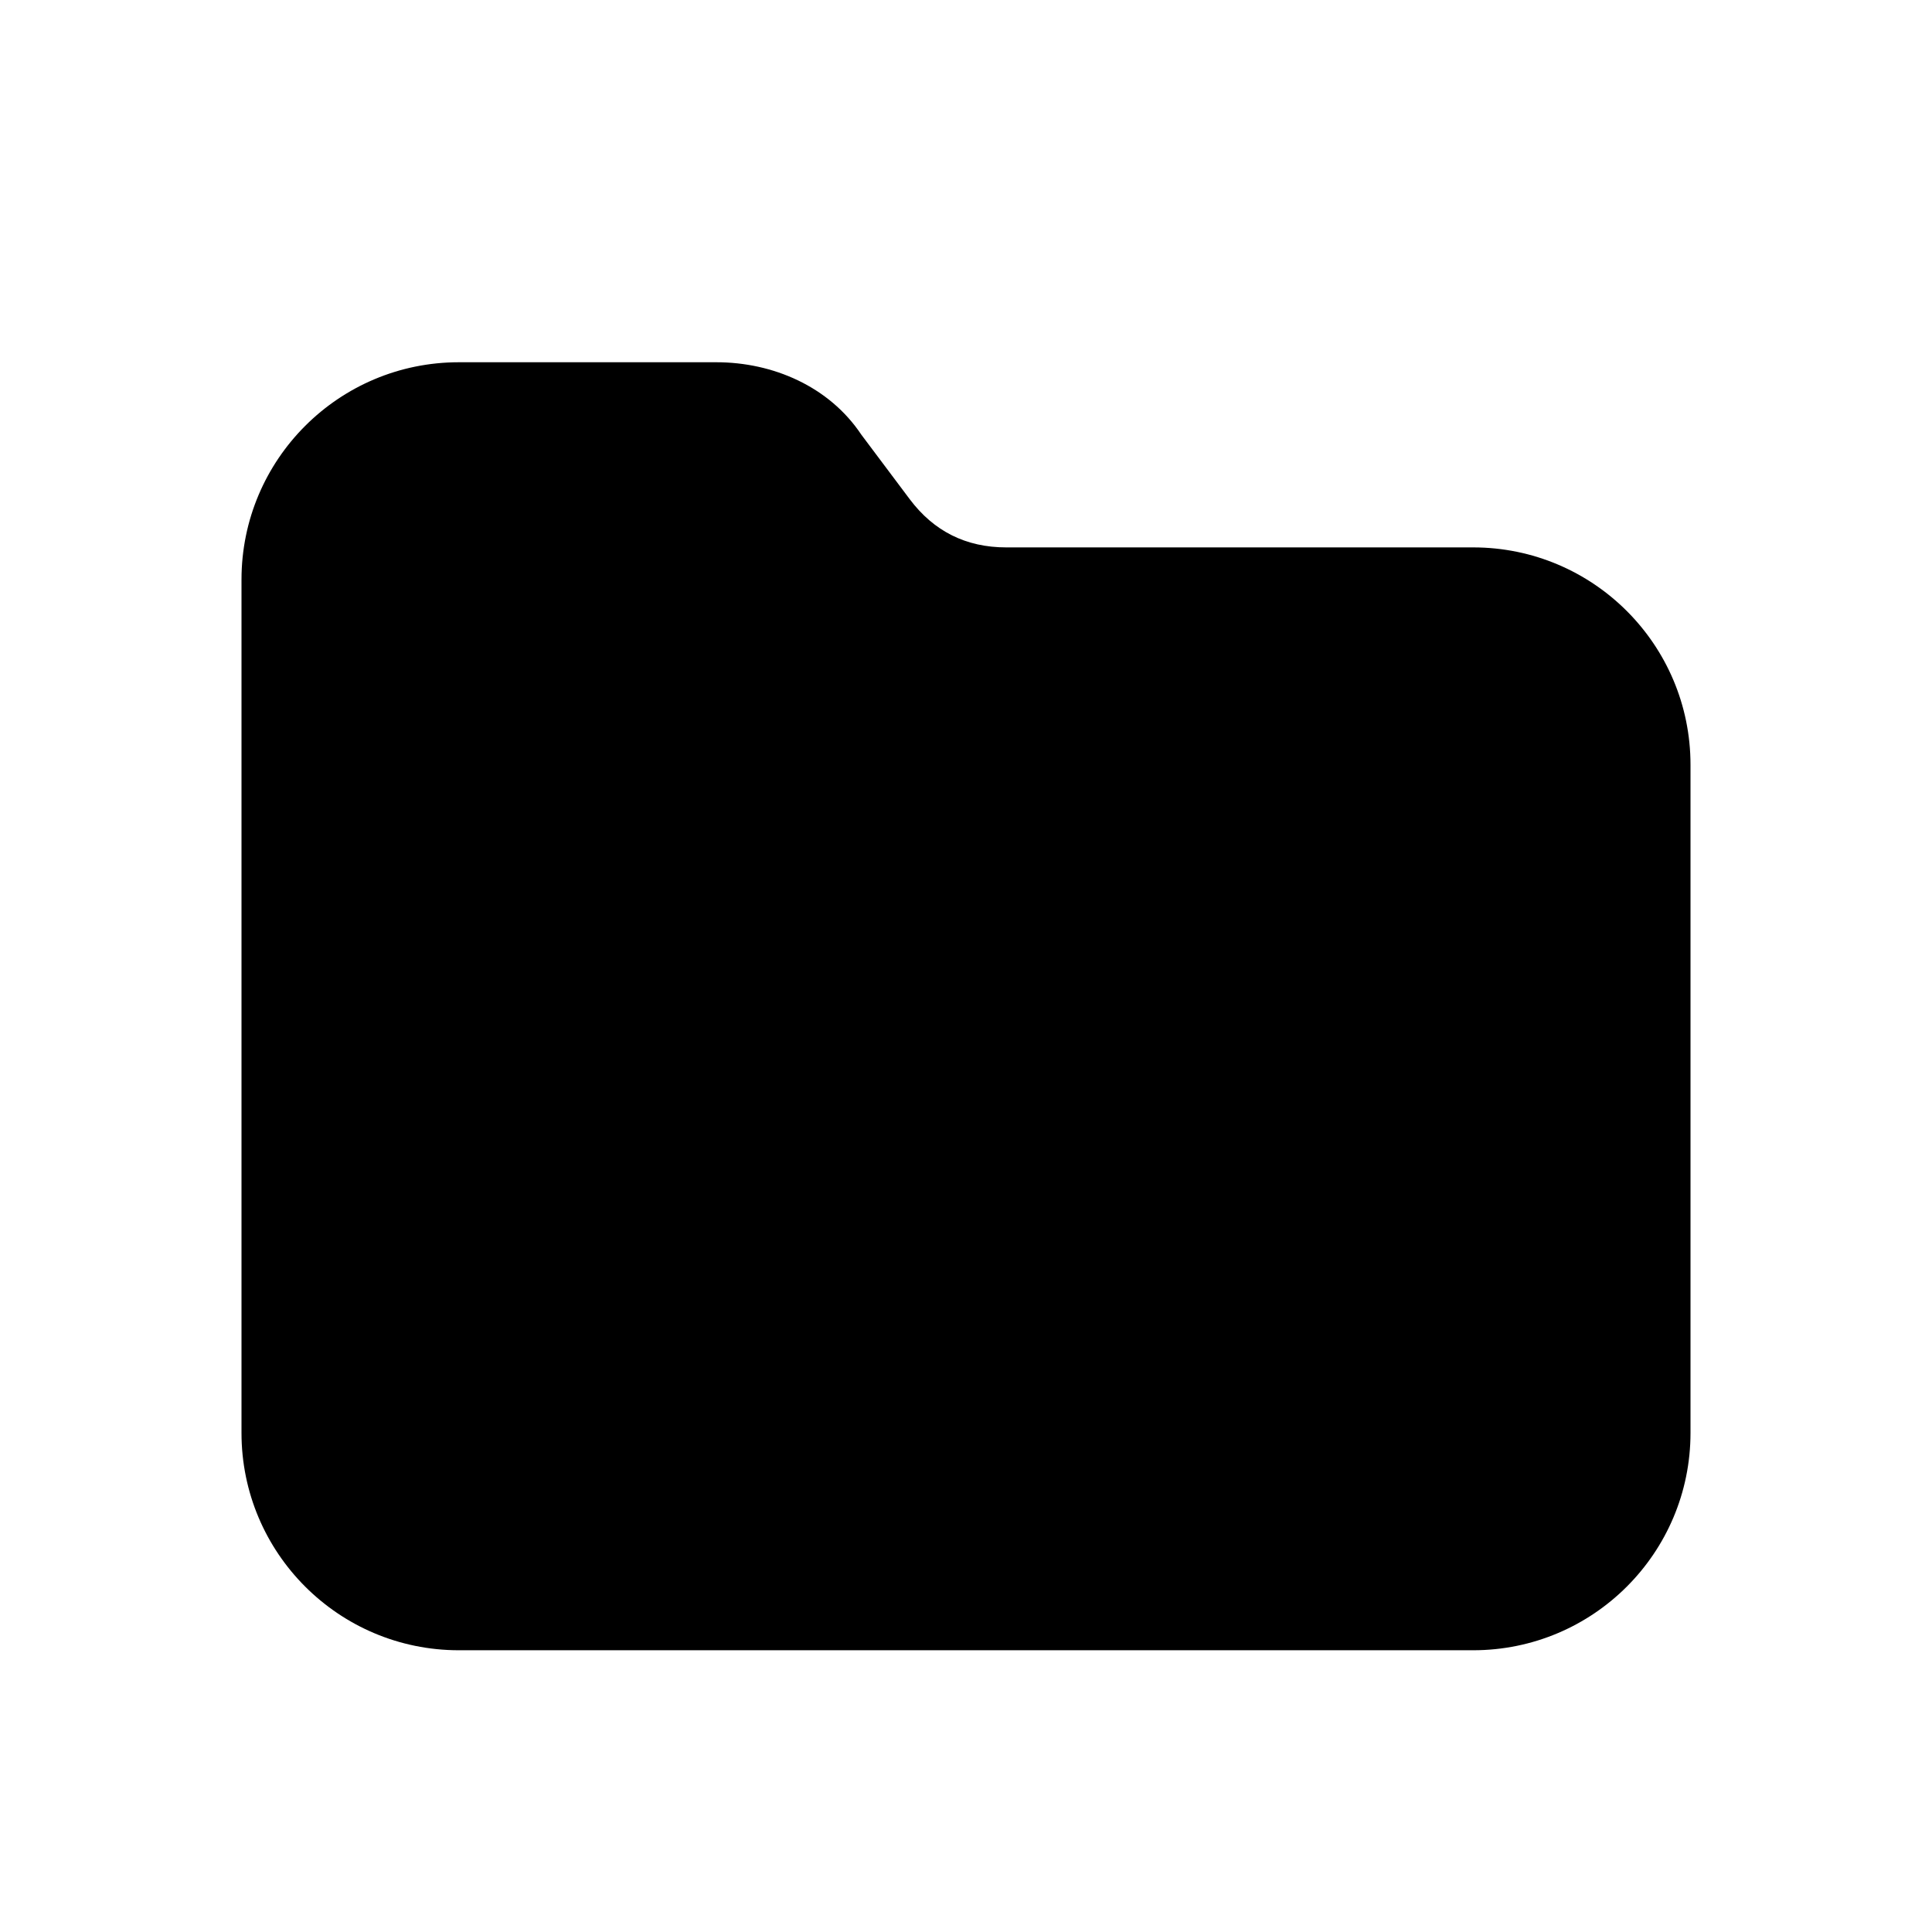
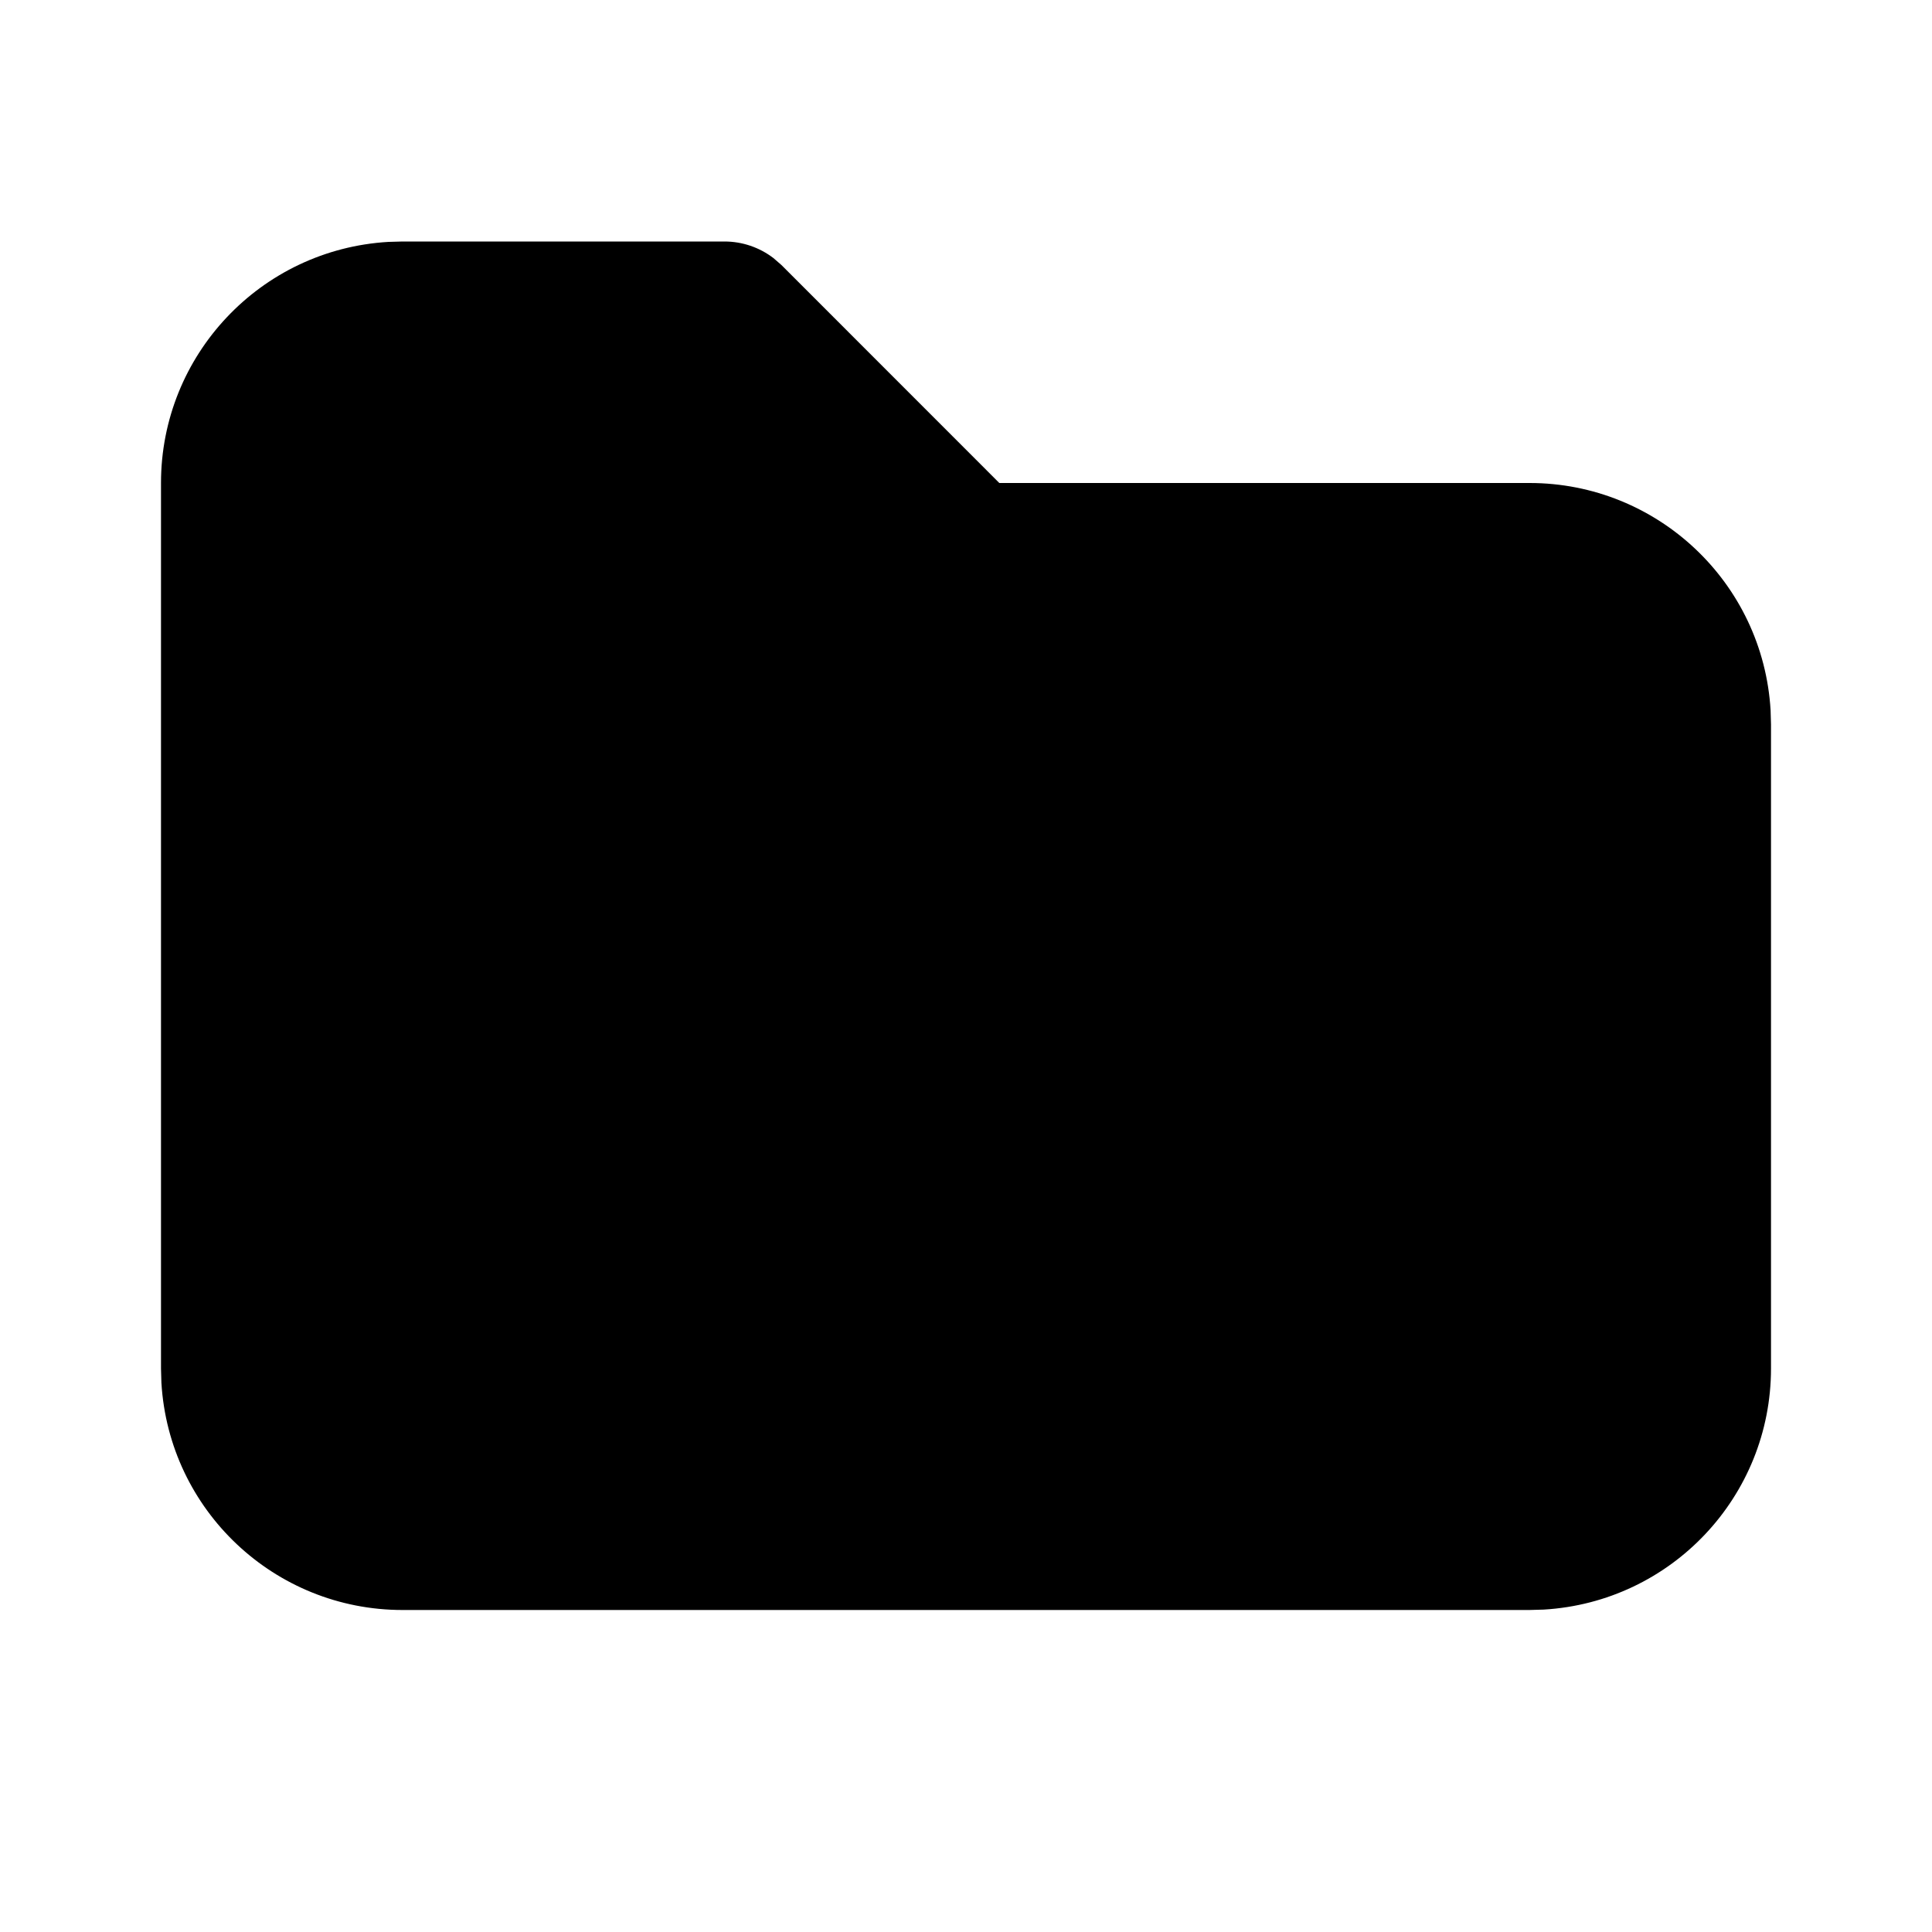
<svg xmlns="http://www.w3.org/2000/svg" width="24" height="24" viewBox="0 0 24 24" fill="#000">
-   <path d="M3 7.2A2.7 2.7 0 0 1 5.7 4.5h3.2c.7 0 1.4.3 1.8.9l.6.8c.3.4.7.6 1.2.6h5.8A2.7 2.7 0 0 1 21 9.5v8.3a2.7 2.7 0 0 1-2.7 2.7H5.7A2.7 2.7 0 0 1 3 17.8Z" />
+   <path d="M9 3a1 1 0 0 1 .608 .206l.1 .087l2.706 2.707h6.586a3 3 0 0 1 2.995 2.824l.005 .176v8a3 3 0 0 1 -2.824 2.995l-.176 .005h-14a3 3 0 0 1 -2.995 -2.824l-.005 -.176v-11a3 3 0 0 1 2.824 -2.995l.176 -.005h4z" />
</svg>
